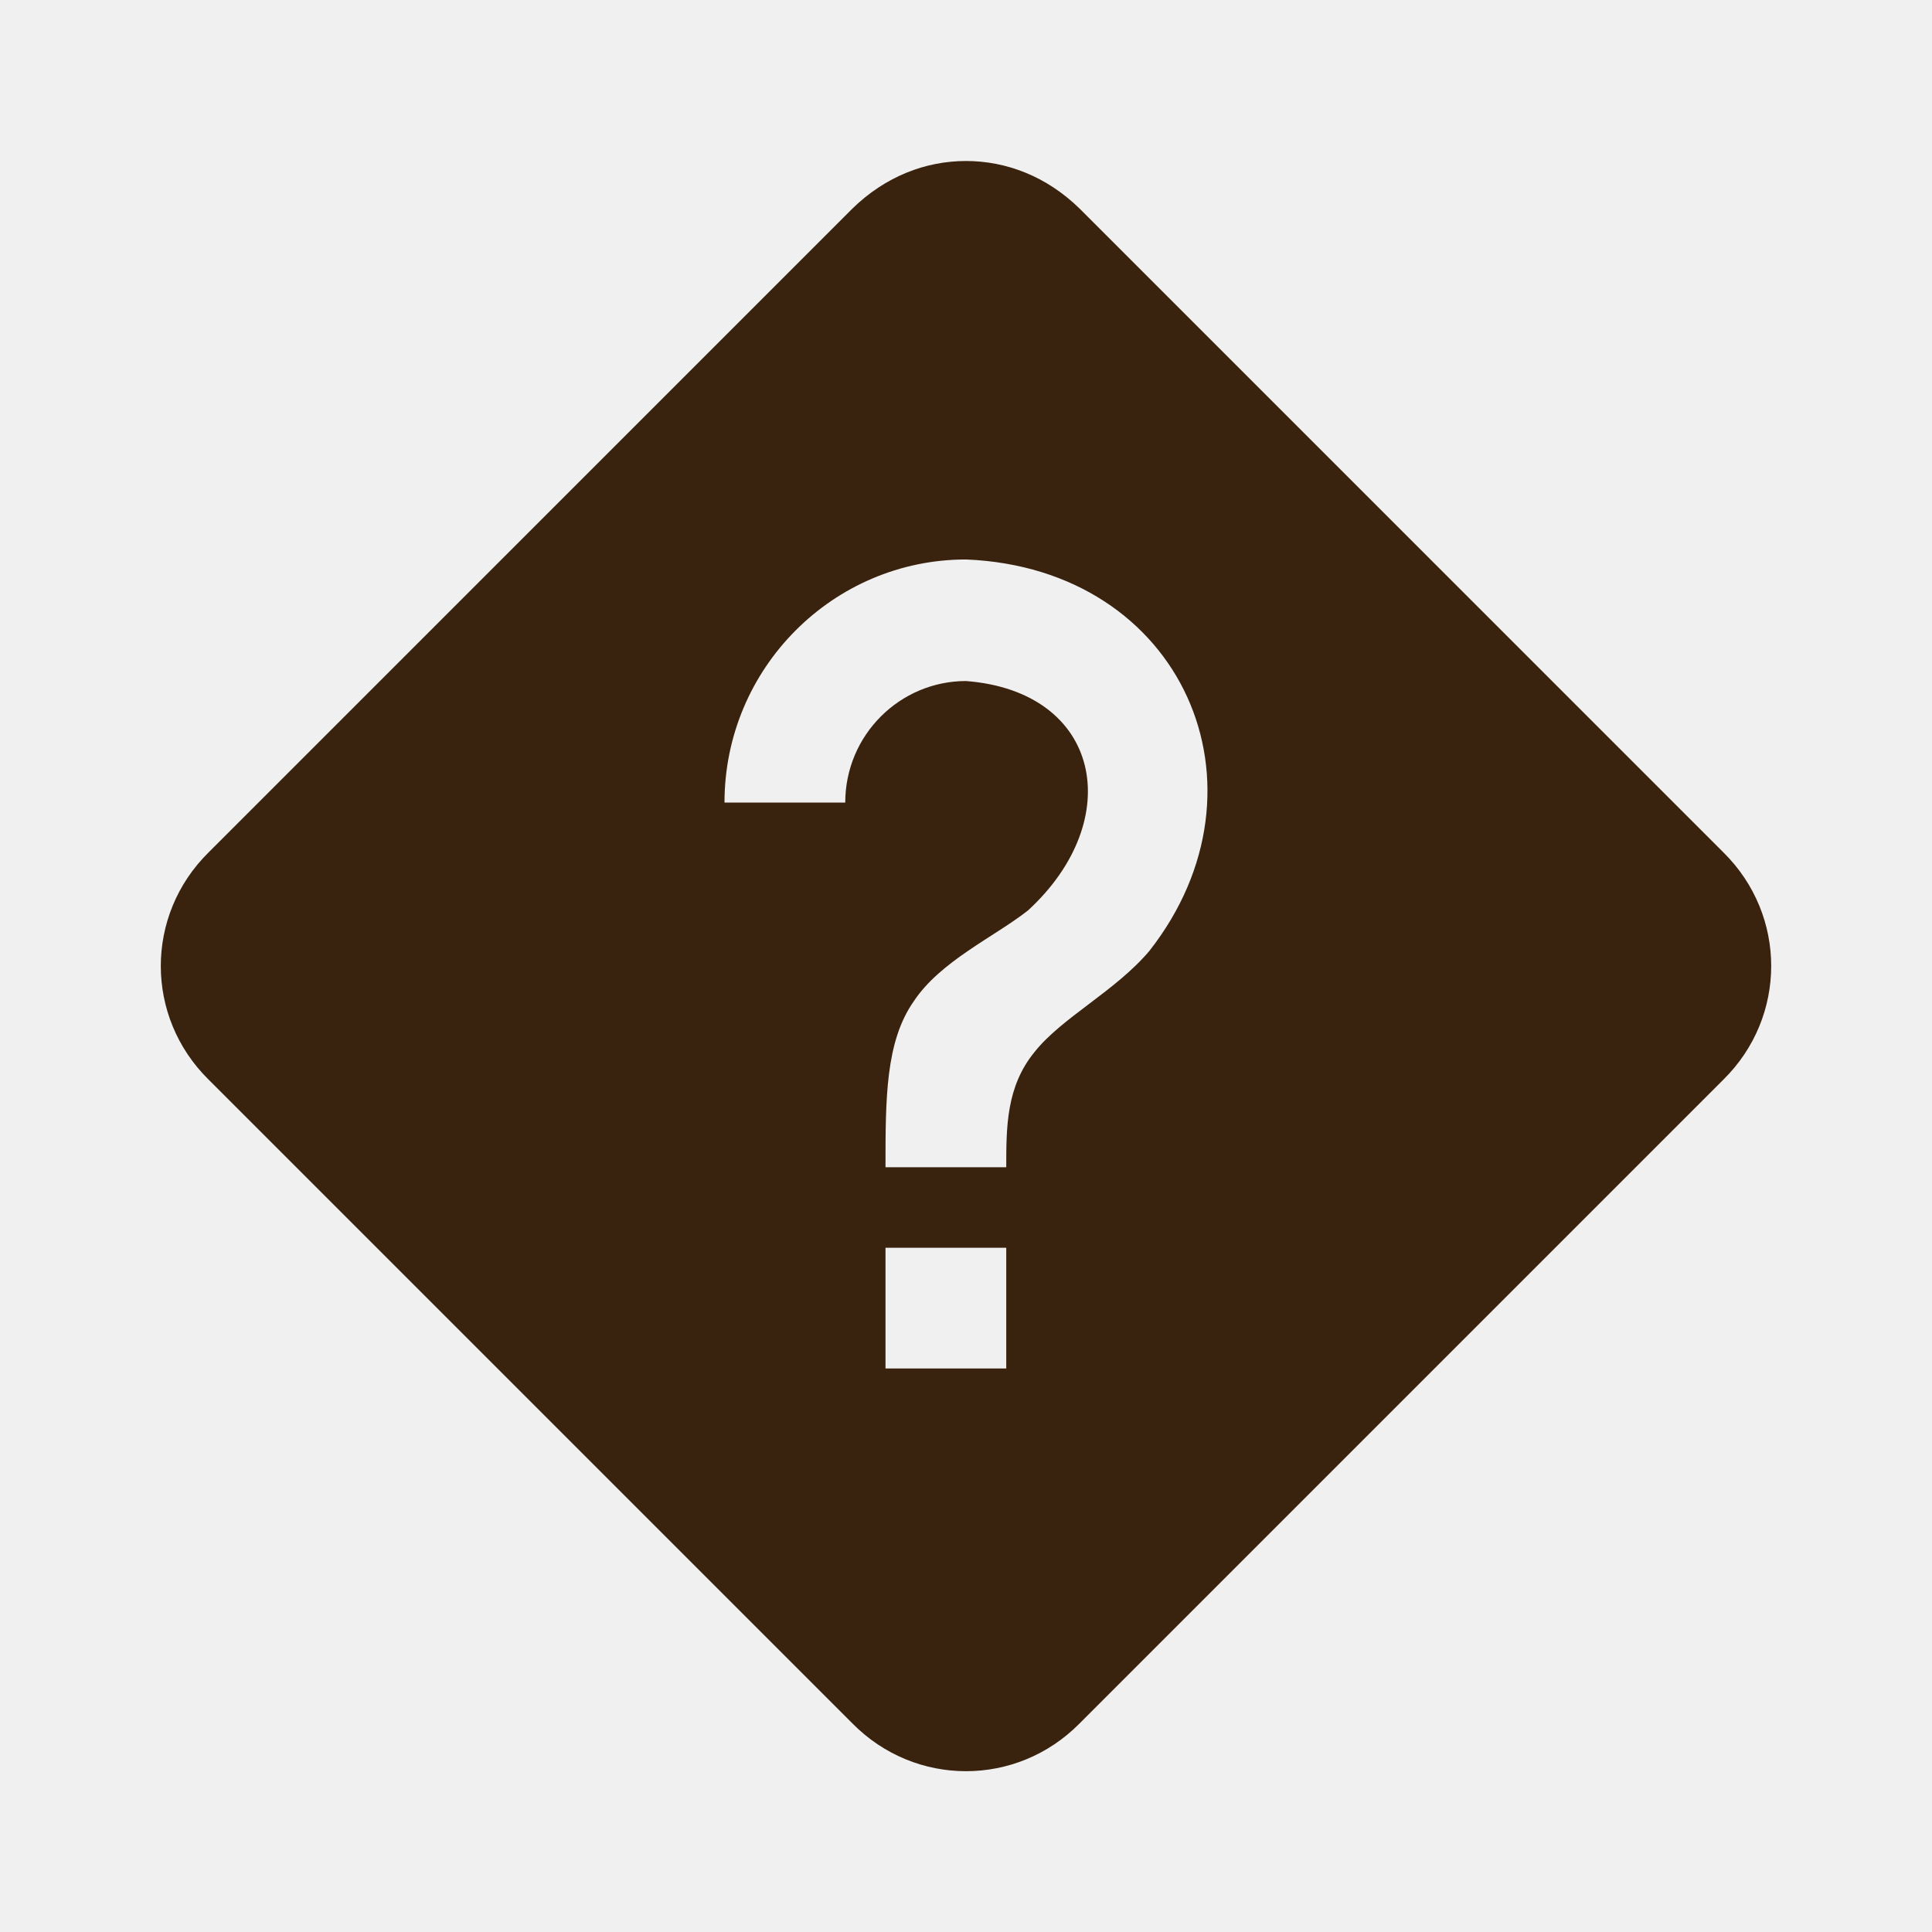
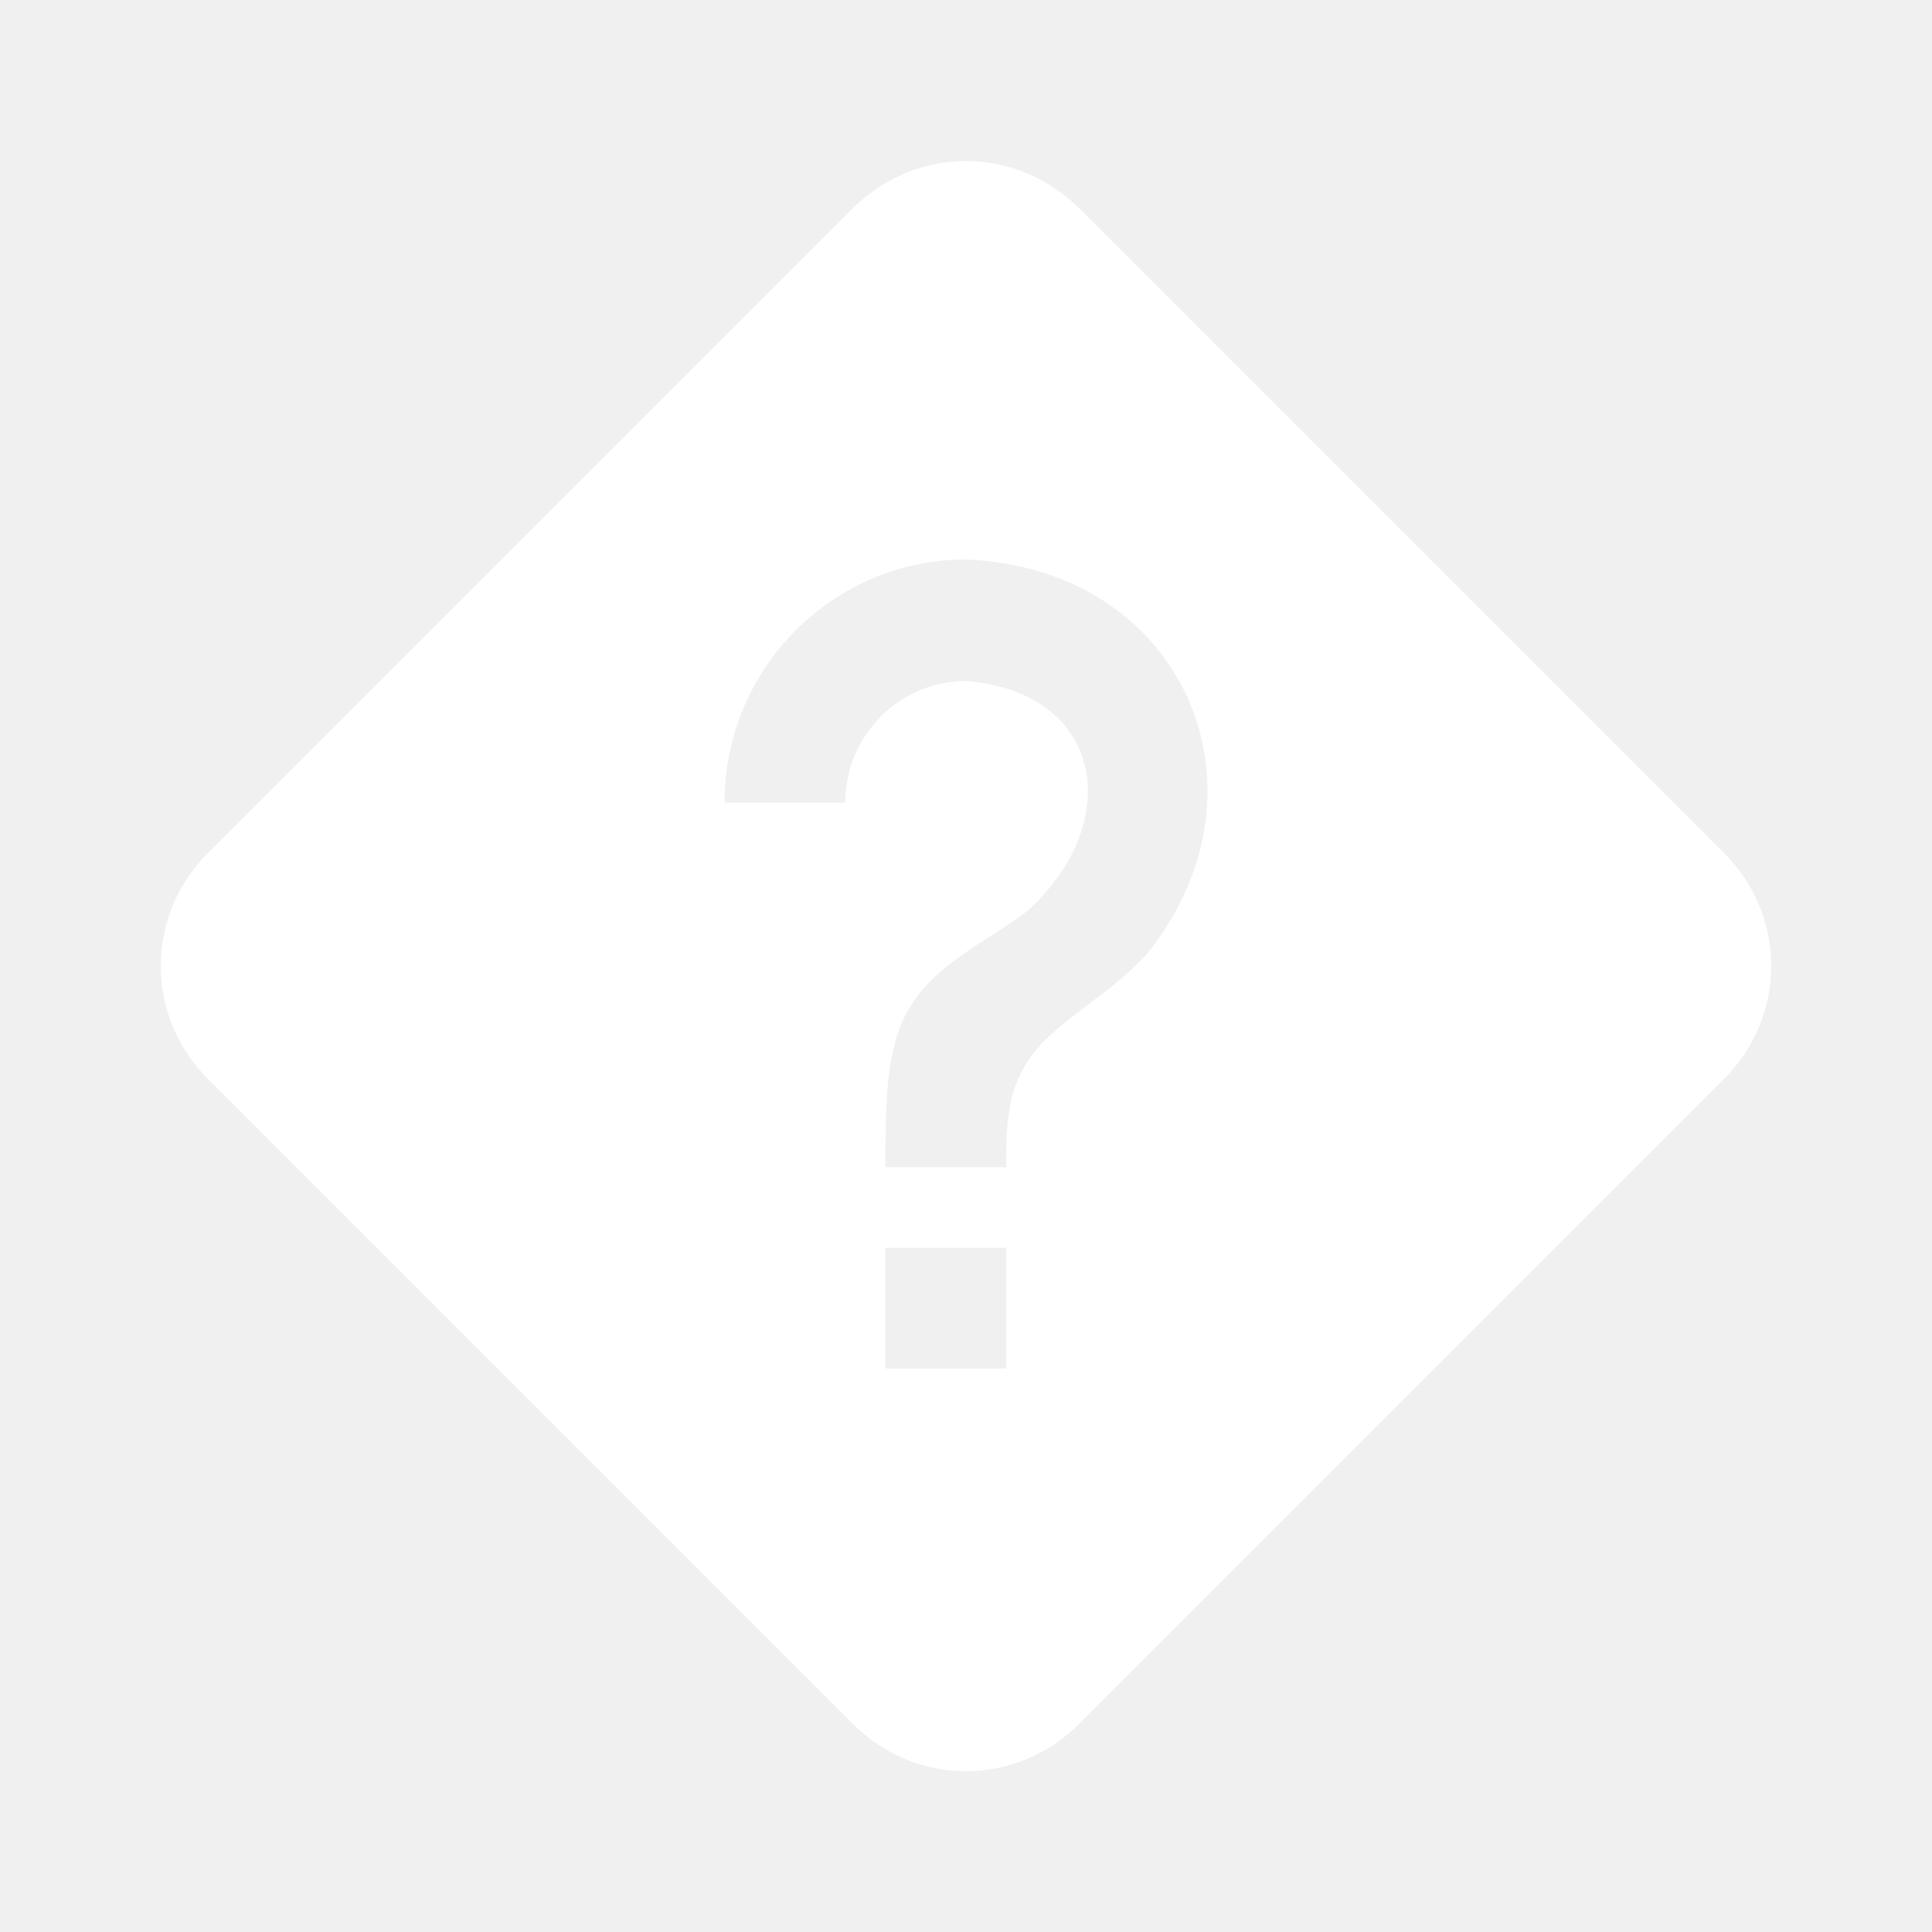
- <svg xmlns="http://www.w3.org/2000/svg" fill="#3A230E" viewBox="0 0 24 24">
+ <svg xmlns="http://www.w3.org/2000/svg" fill="#FFFFFF" viewBox="0 0 24 24">
  <path d="M12 2C11.5 2 11 2.19 10.59 2.59L2.59 10.59C1.8 11.37 1.8 12.63 2.59 13.41L10.59 21.41C11.37 22.2 12.63 22.2 13.41 21.41L21.41 13.41C22.2 12.63 22.2 11.37 21.41 10.59L13.41 2.59C13 2.19 12.5 2 12 2M12 6.95C14.7 7.06 15.87 9.78 14.28 11.81C13.86 12.31 13.19 12.64 12.85 13.07C12.5 13.5 12.5 14 12.5 14.5H11C11 13.65 11 12.94 11.35 12.44C11.68 11.94 12.35 11.64 12.77 11.31C14 10.18 13.68 8.59 12 8.46C11.18 8.46 10.5 9.13 10.5 9.97H9C9 8.3 10.35 6.95 12 6.95M11 15.5H12.5V17H11V15.5Z" />
</svg>
